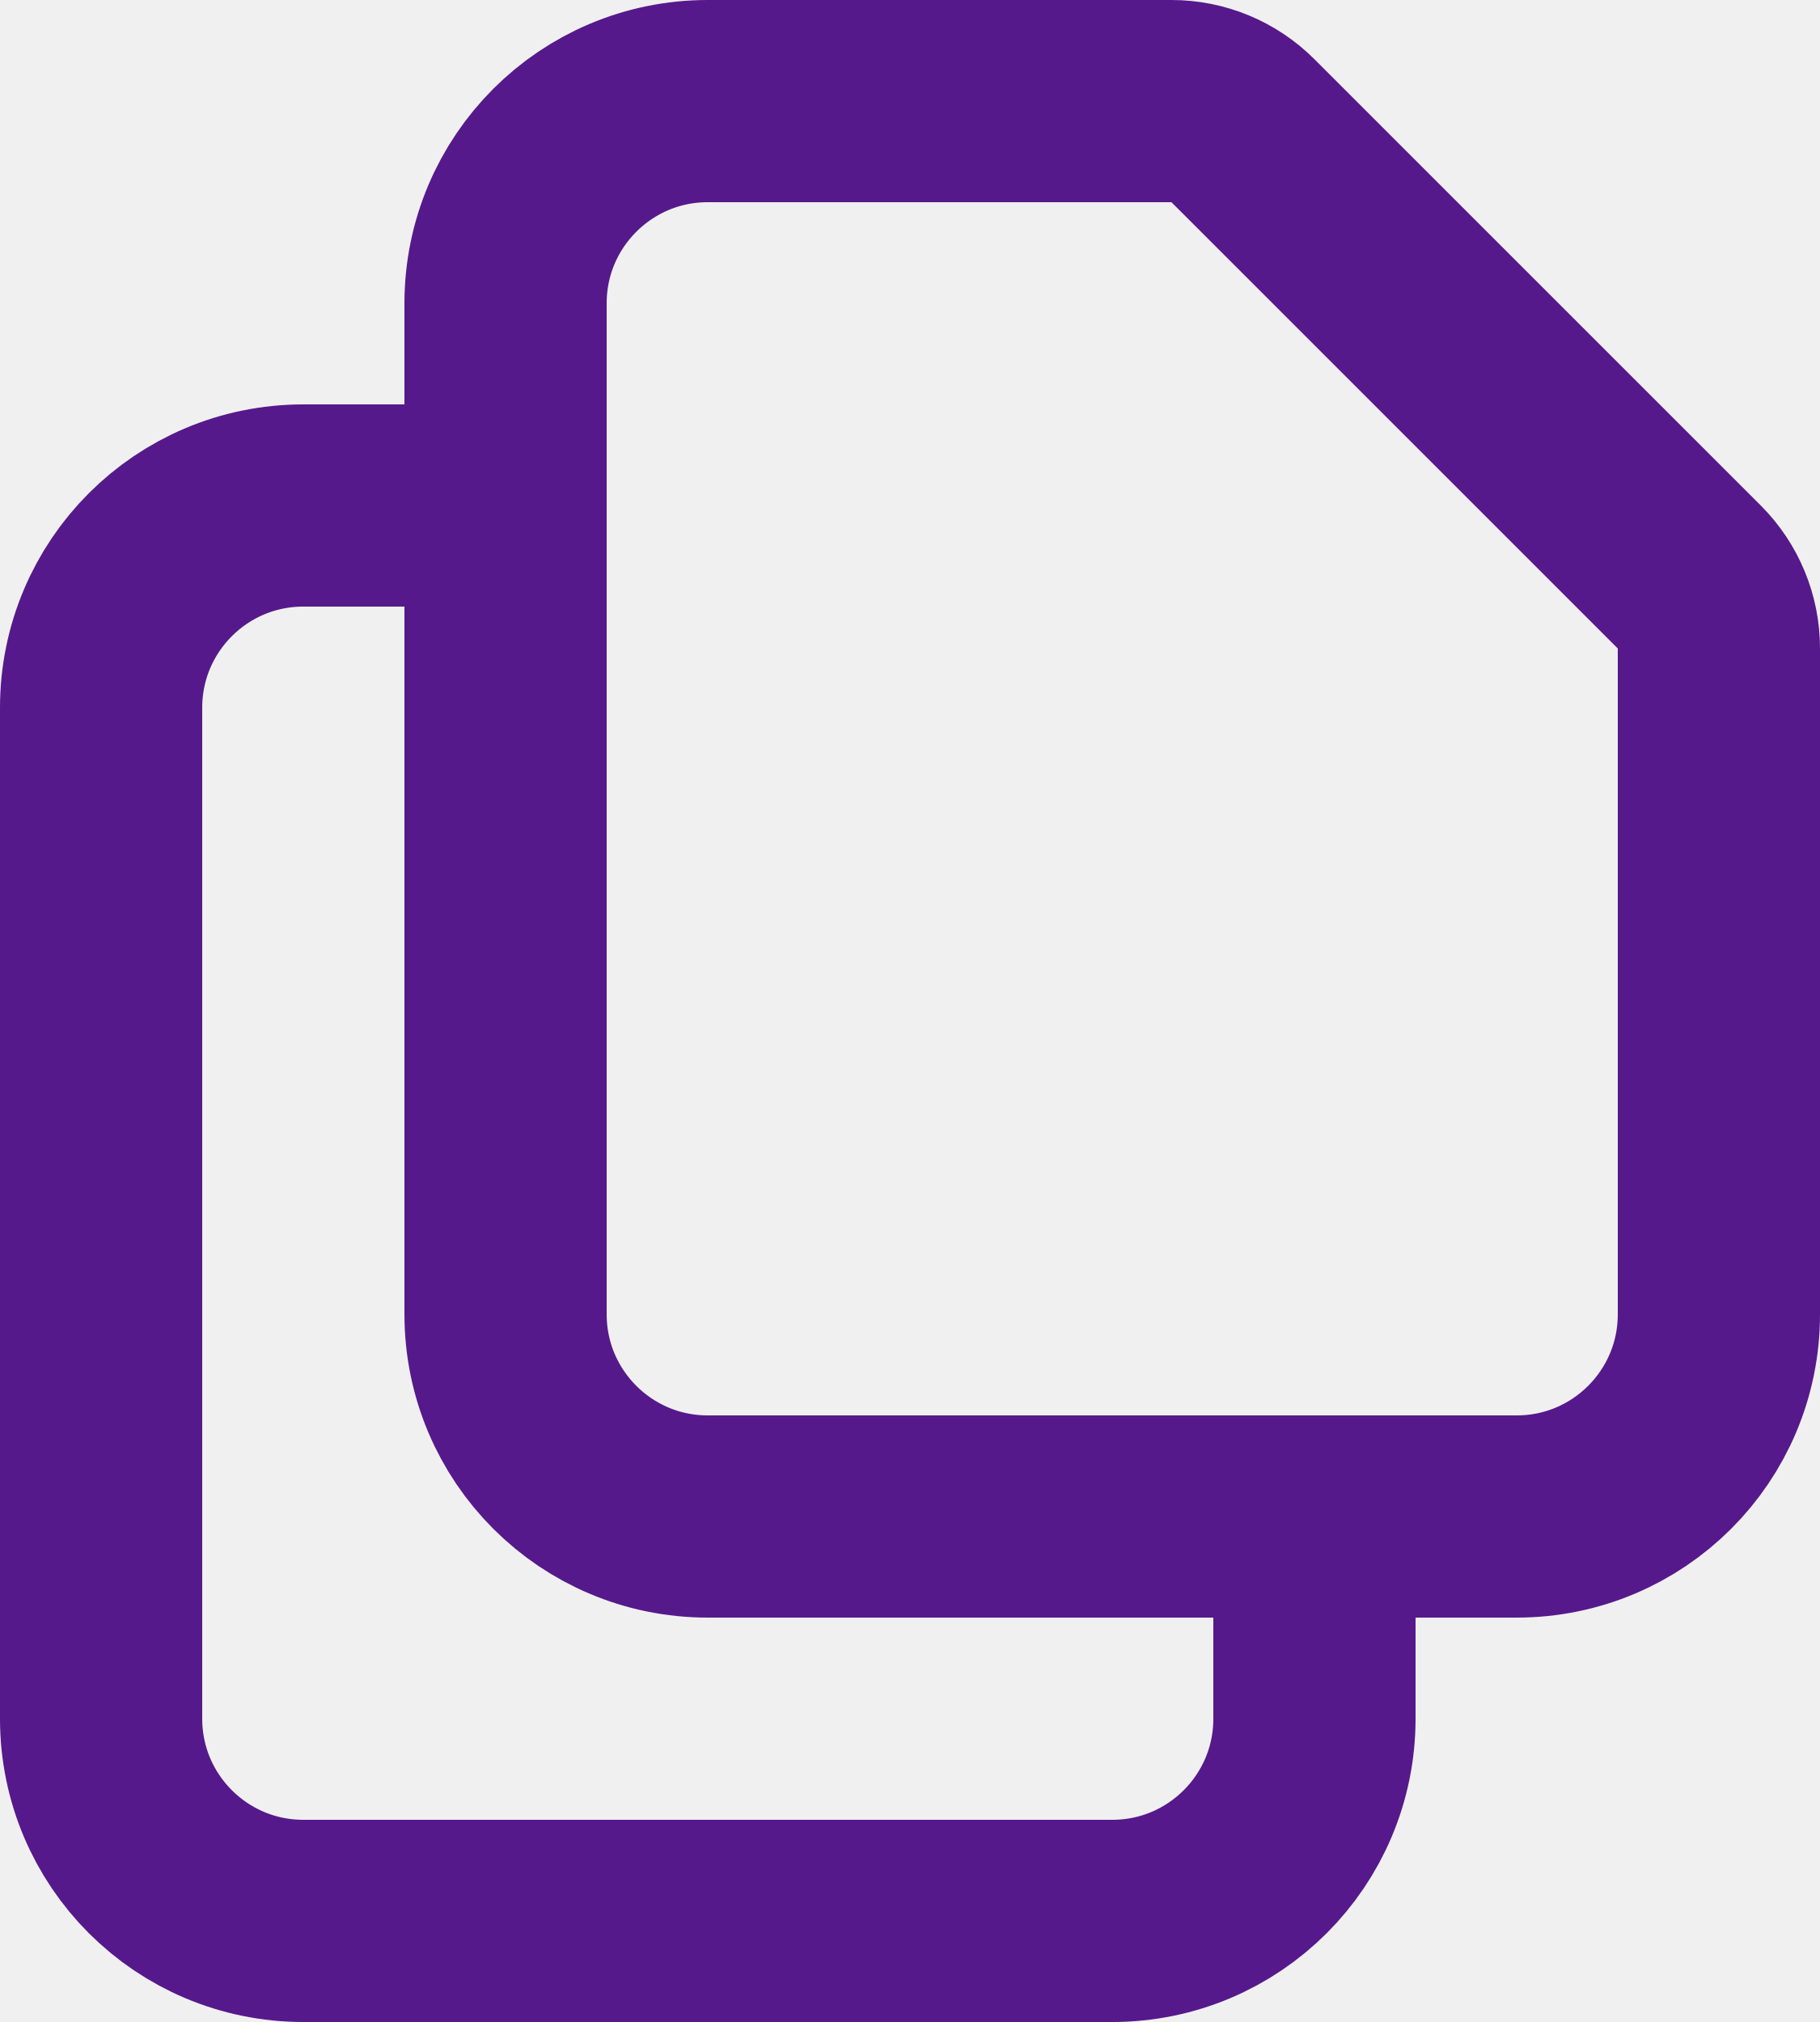
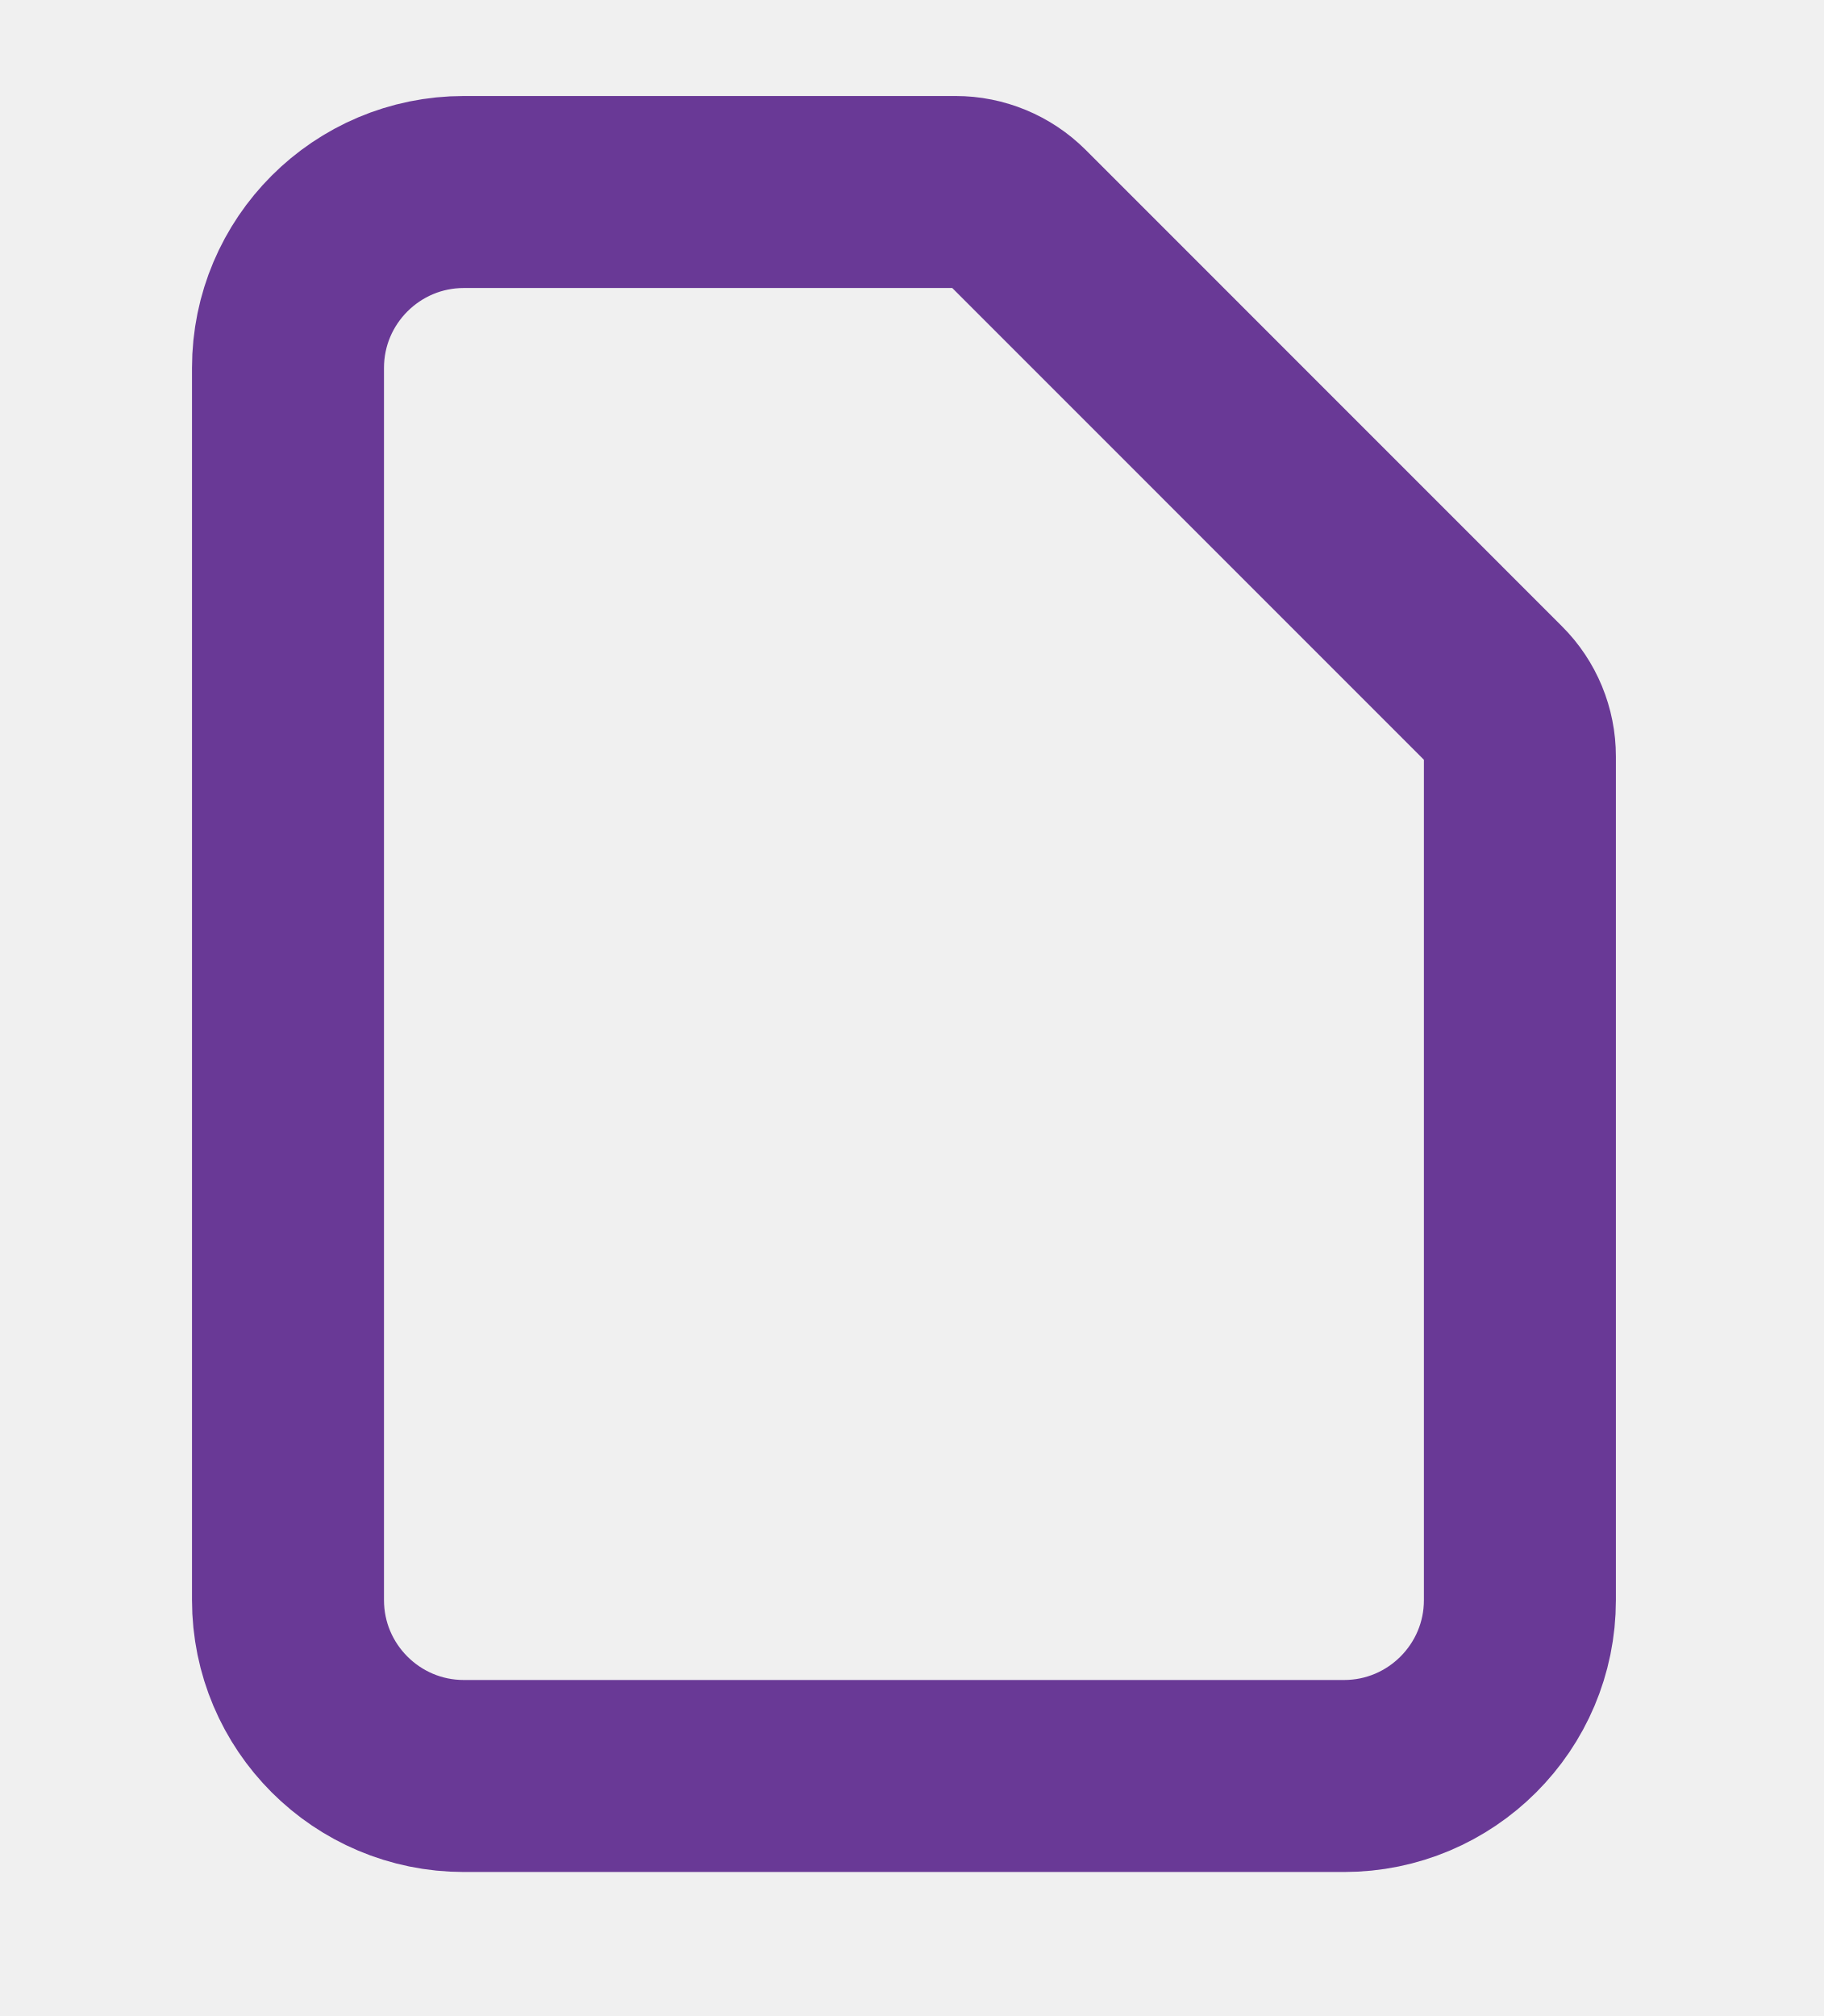
- <svg xmlns="http://www.w3.org/2000/svg" width="18" height="20" viewBox="0 0 18 20" fill="none">
-   <path d="M5 5V13C5 14.105 5.895 15 7 15H13M5 5V3C5 1.895 5.895 1 7 1H11.586C11.851 1 12.105 1.105 12.293 1.293L16.707 5.707C16.895 5.895 17 6.149 17 6.414V13C17 14.105 16.105 15 15 15H13M5 5H3C1.895 5 1 5.895 1 7V17C1 18.105 1.895 19 3 19H11C12.105 19 13 18.105 13 17V15" stroke="#56198B" stroke-width="2" stroke-linecap="round" stroke-linejoin="round" />
+ <svg xmlns="http://www.w3.org/2000/svg" width="19" height="21" viewBox="0 0 19 21" fill="none">
+   <g clip-path="url(#clip0_234_1073)">
+     <g clip-path="url(#clip1_234_1073)">
+       <path d="M4.833 18.5H14C15.012 18.5 15.833 17.679 15.833 16.667V7.88C15.833 7.637 15.737 7.403 15.565 7.232L10.602 2.268C10.43 2.097 10.197 2 9.954 2H4.833C3.821 2 3 2.821 3 3.833V16.667C3 17.679 3.821 18.5 4.833 18.5Z" stroke="#693996" stroke-width="2" stroke-linecap="round" stroke-linejoin="round" />
+     </g>
+   </g>
+   <defs>
+     <clipPath id="clip0_234_1073">
+       <rect width="18" height="20" fill="white" transform="translate(0.280273 0.5)" />
+     </clipPath>
+     <clipPath id="clip1_234_1073">
+       <rect width="18" height="20" fill="white" transform="translate(0.280273 0.5)" />
+     </clipPath>
+   </defs>
</svg>
